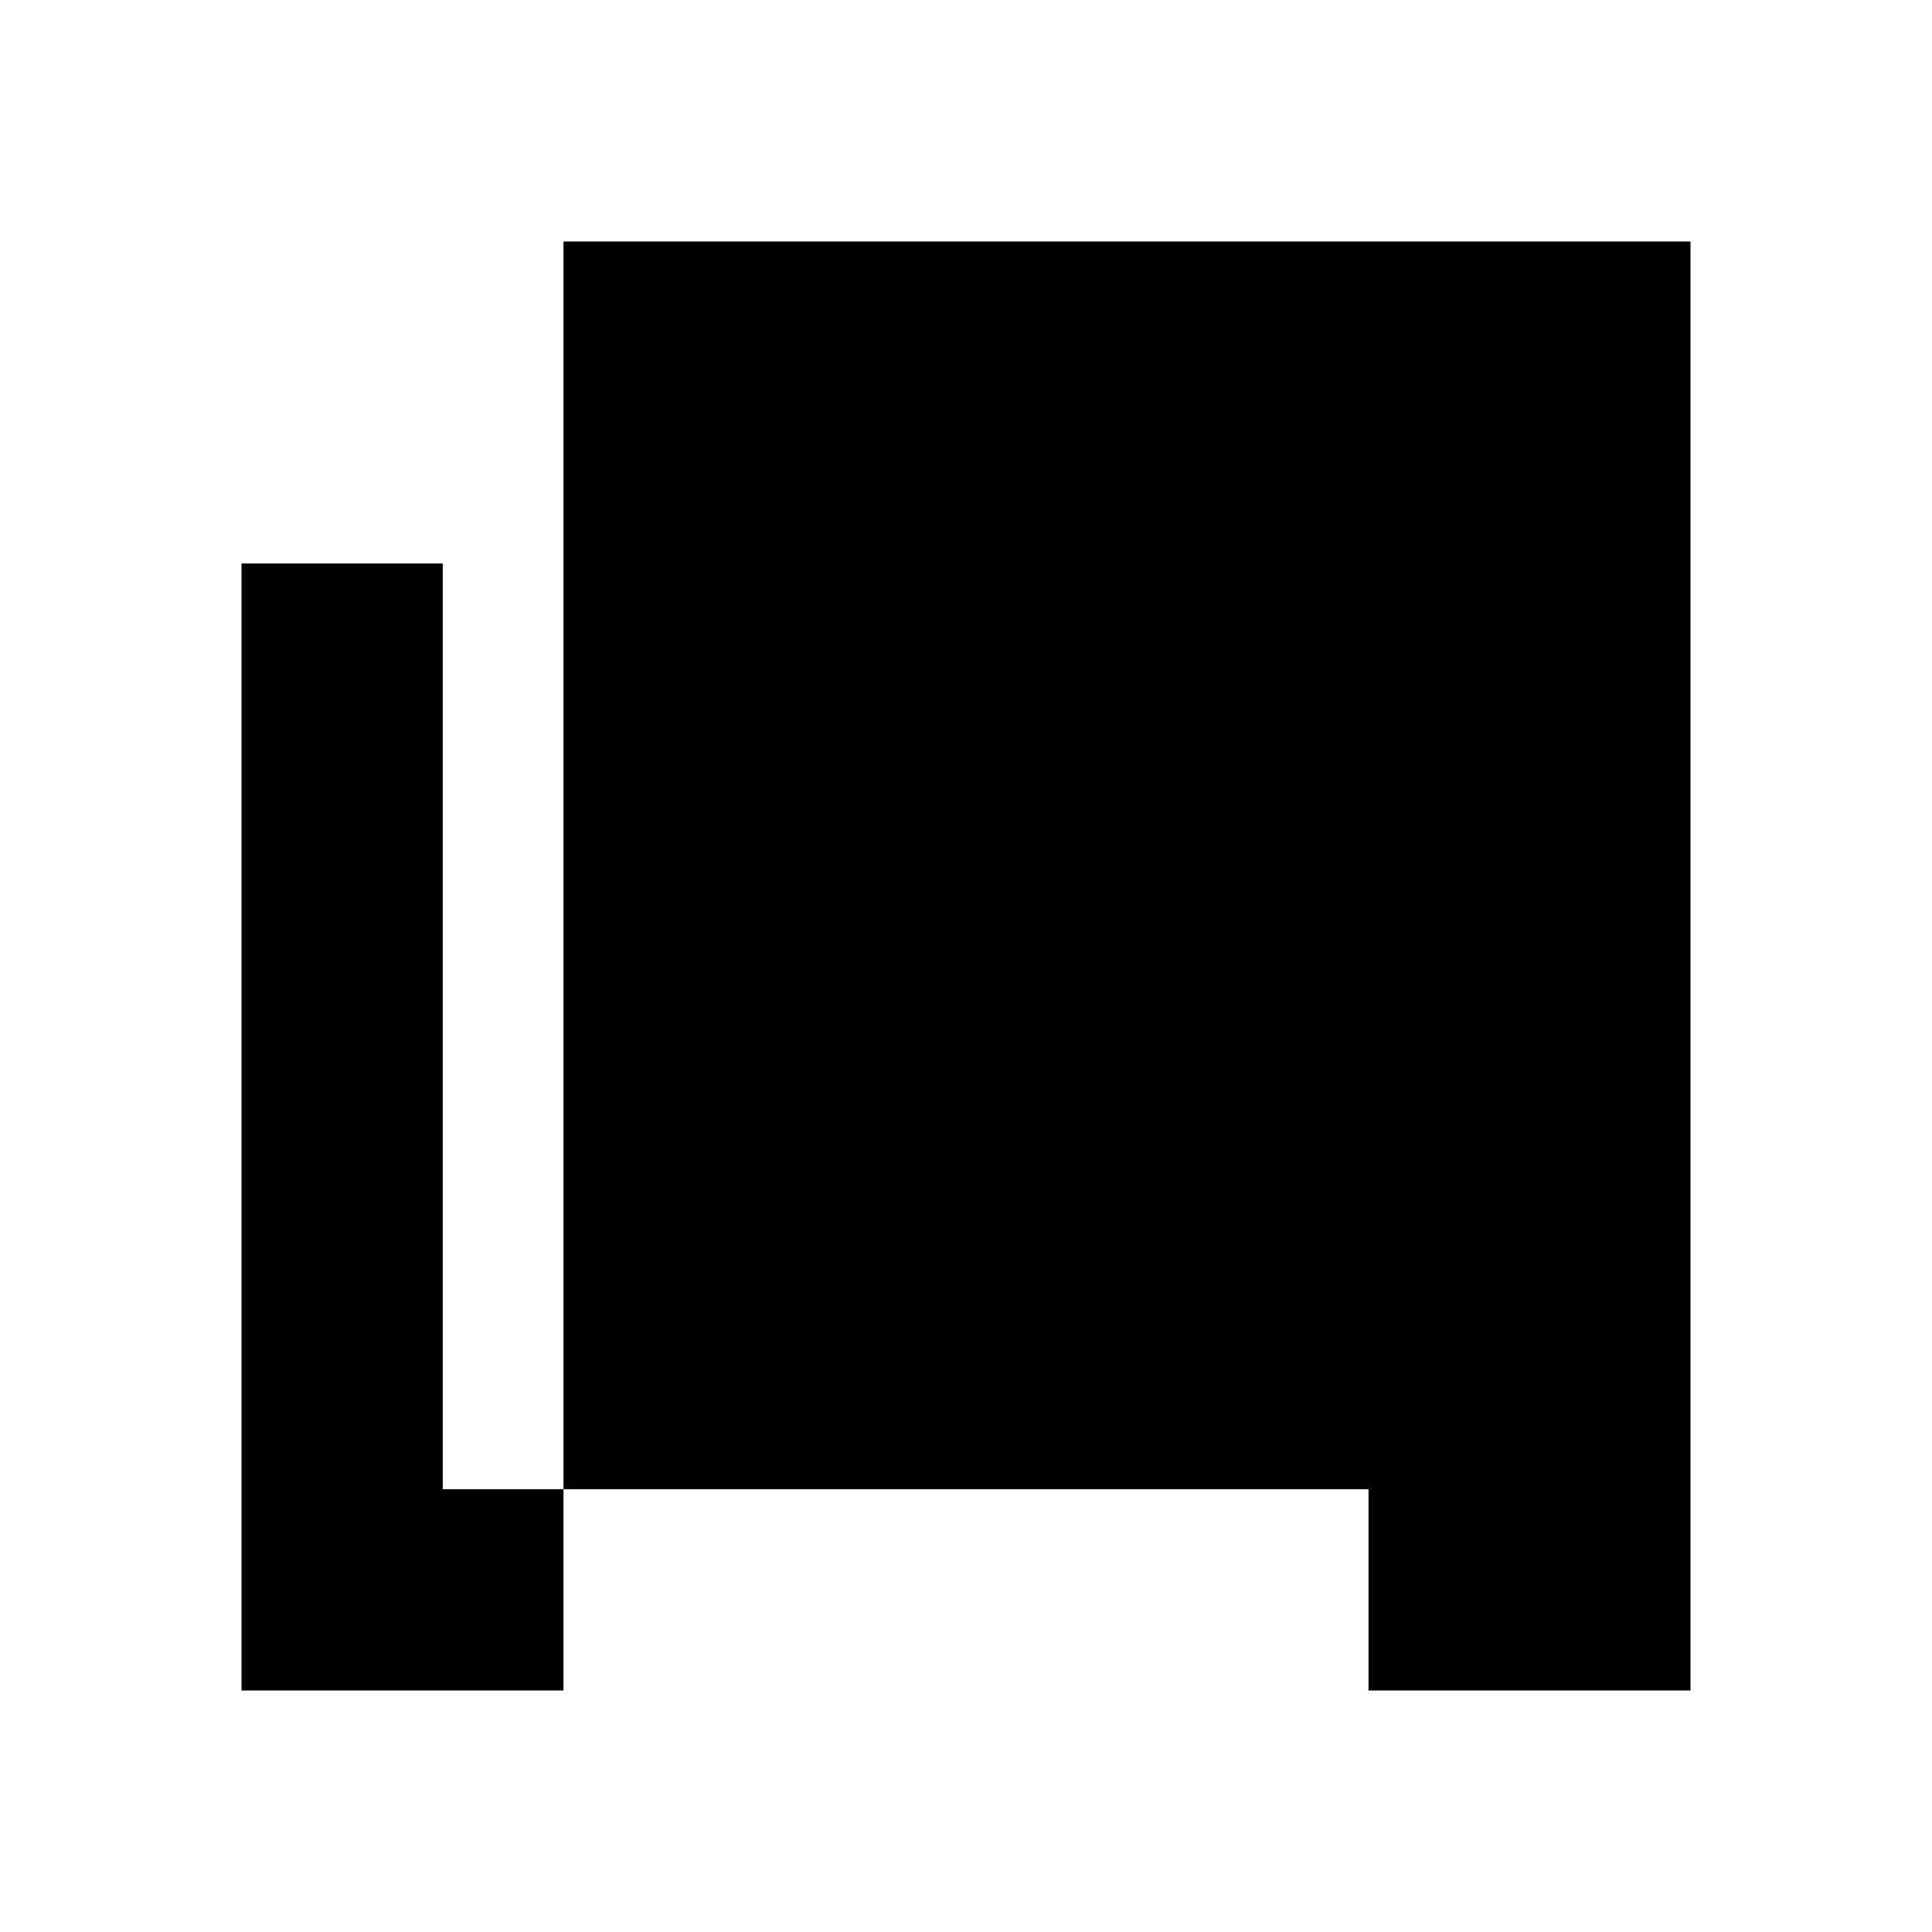
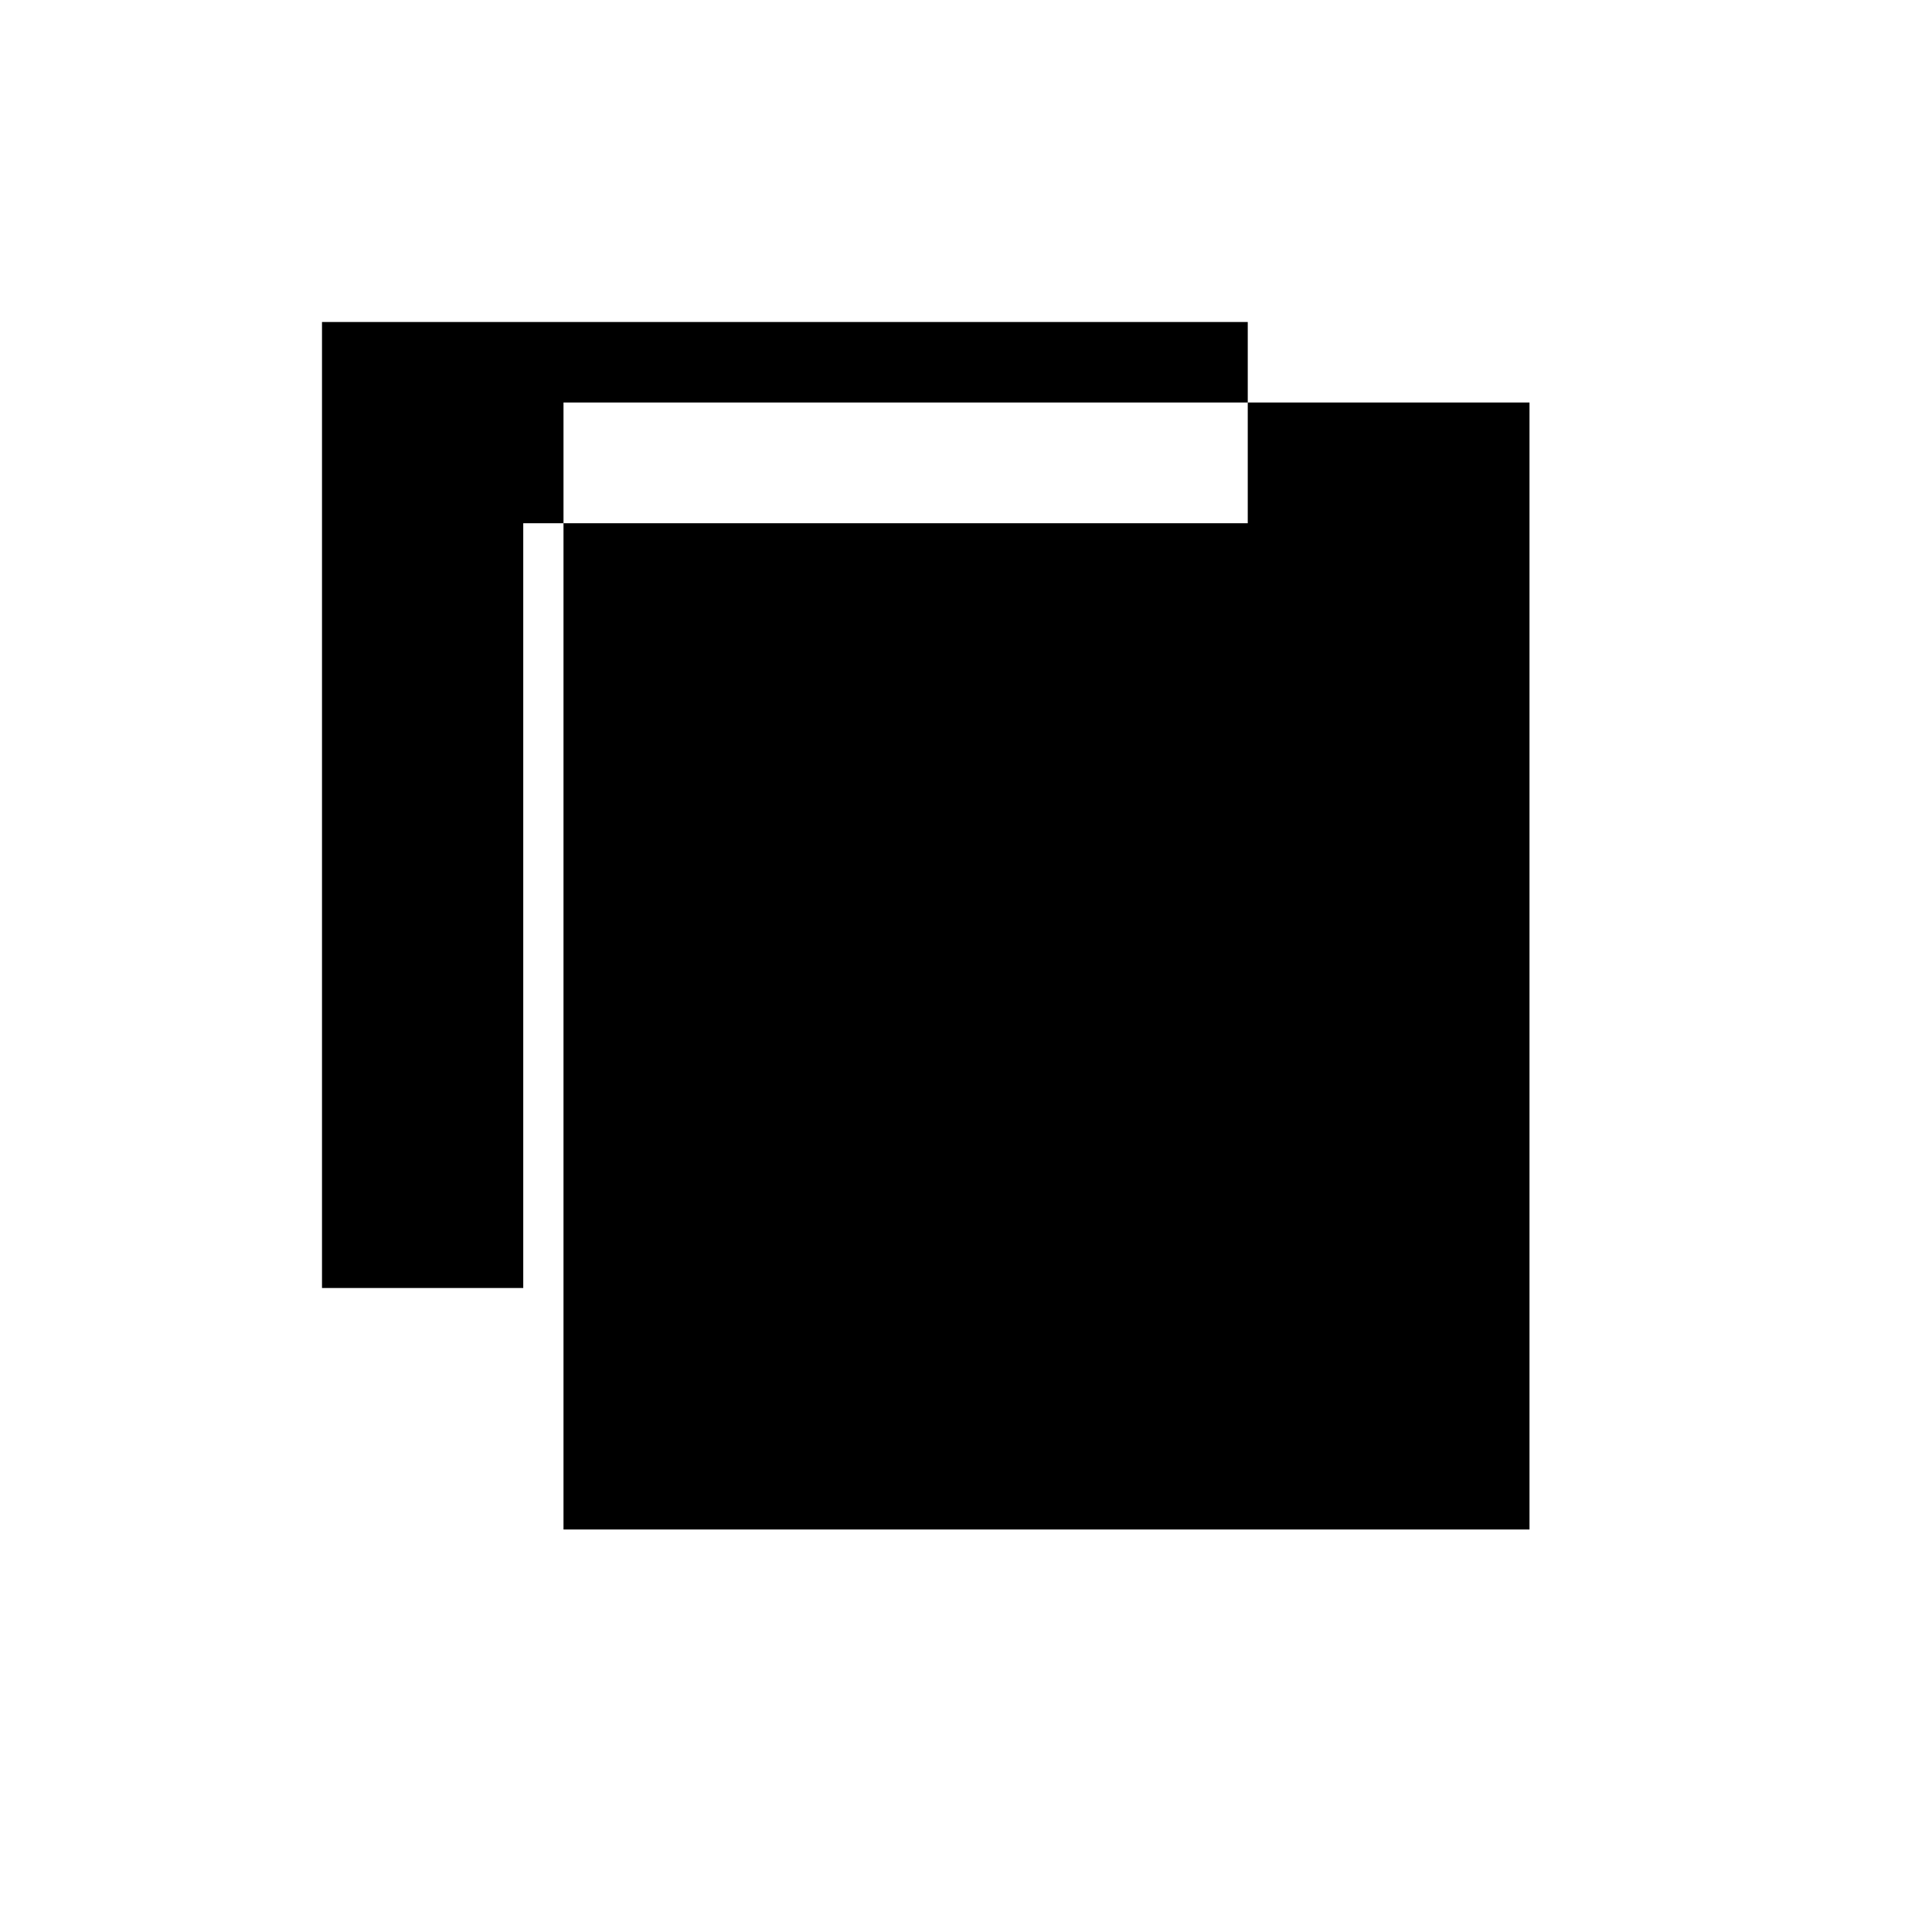
<svg xmlns="http://www.w3.org/2000/svg" width="24" height="24" viewBox="0 0 24 24" fill="currentColor" stroke="none" stroke-width="2.24" stroke-linecap="round" stroke-linejoin="round" fill-rule="evenodd" clip-rule="evenodd" aria-hidden="true">
-   <path d="M7 3h14v18H7zm-4 4h2.5v11.5H17V21H3z" />
+   <path d="M7 5h12v14H7zM4 4h11.5v2.5H6.5V16H4z" />
</svg>
